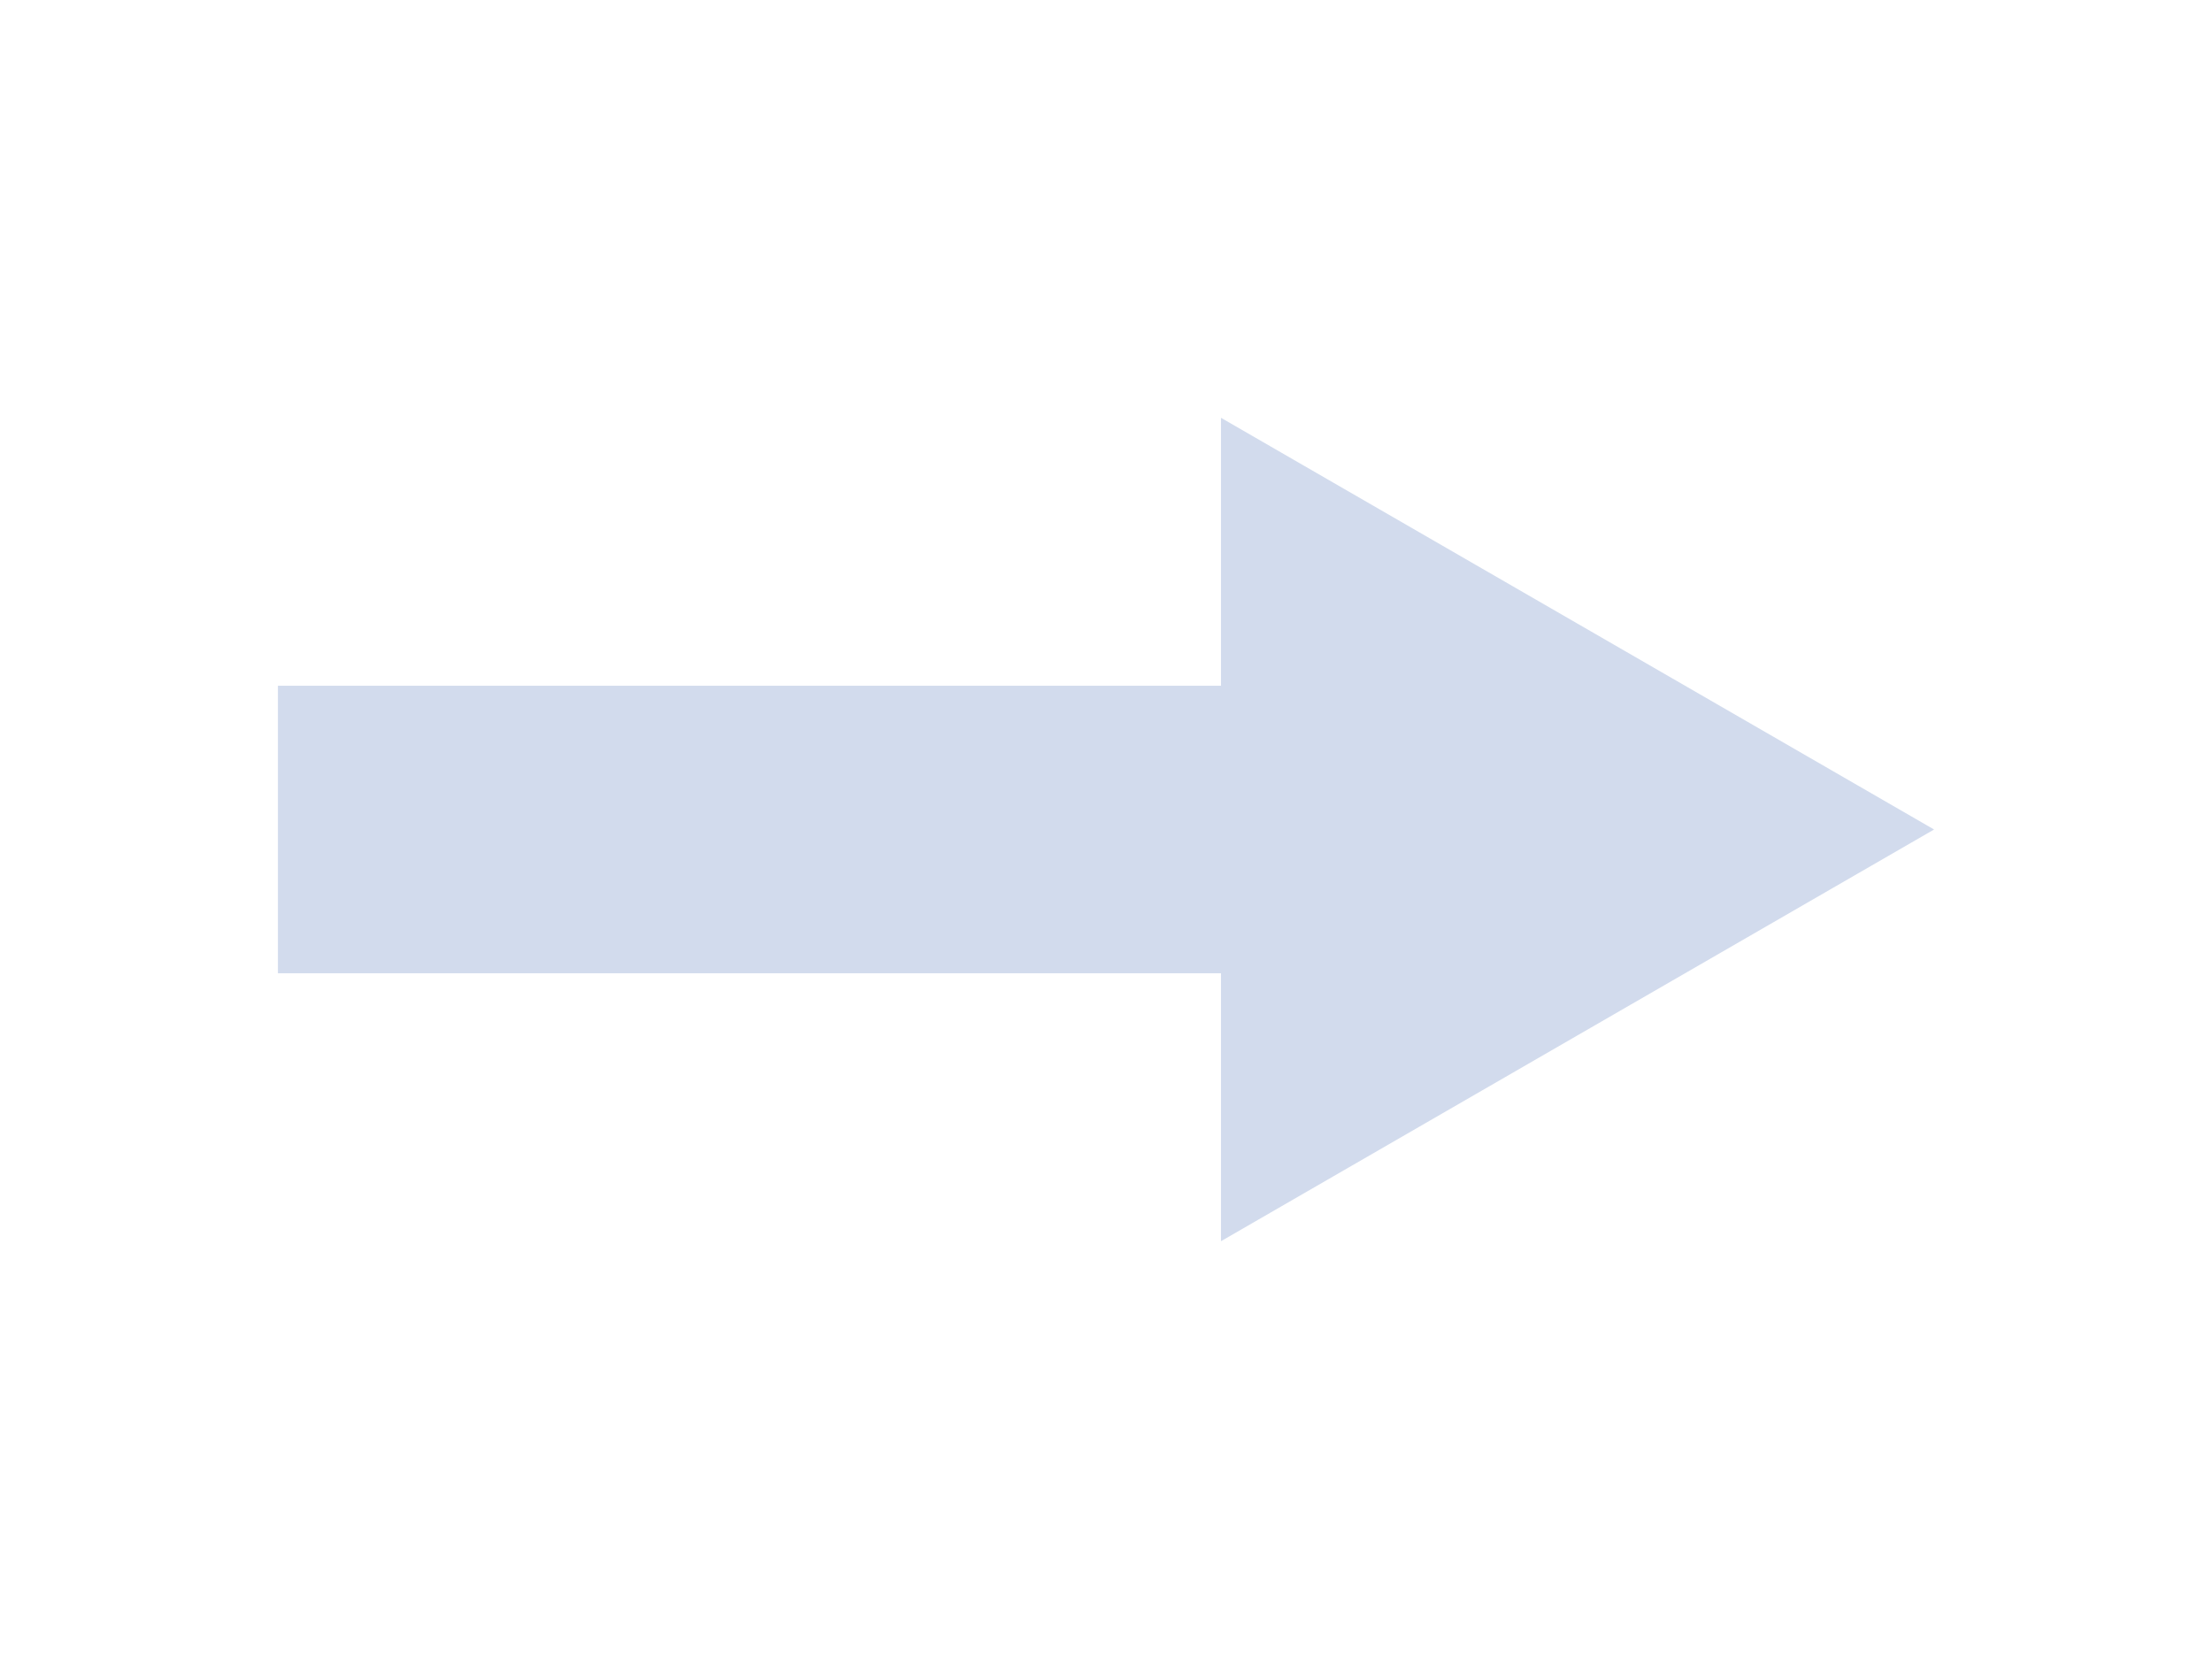
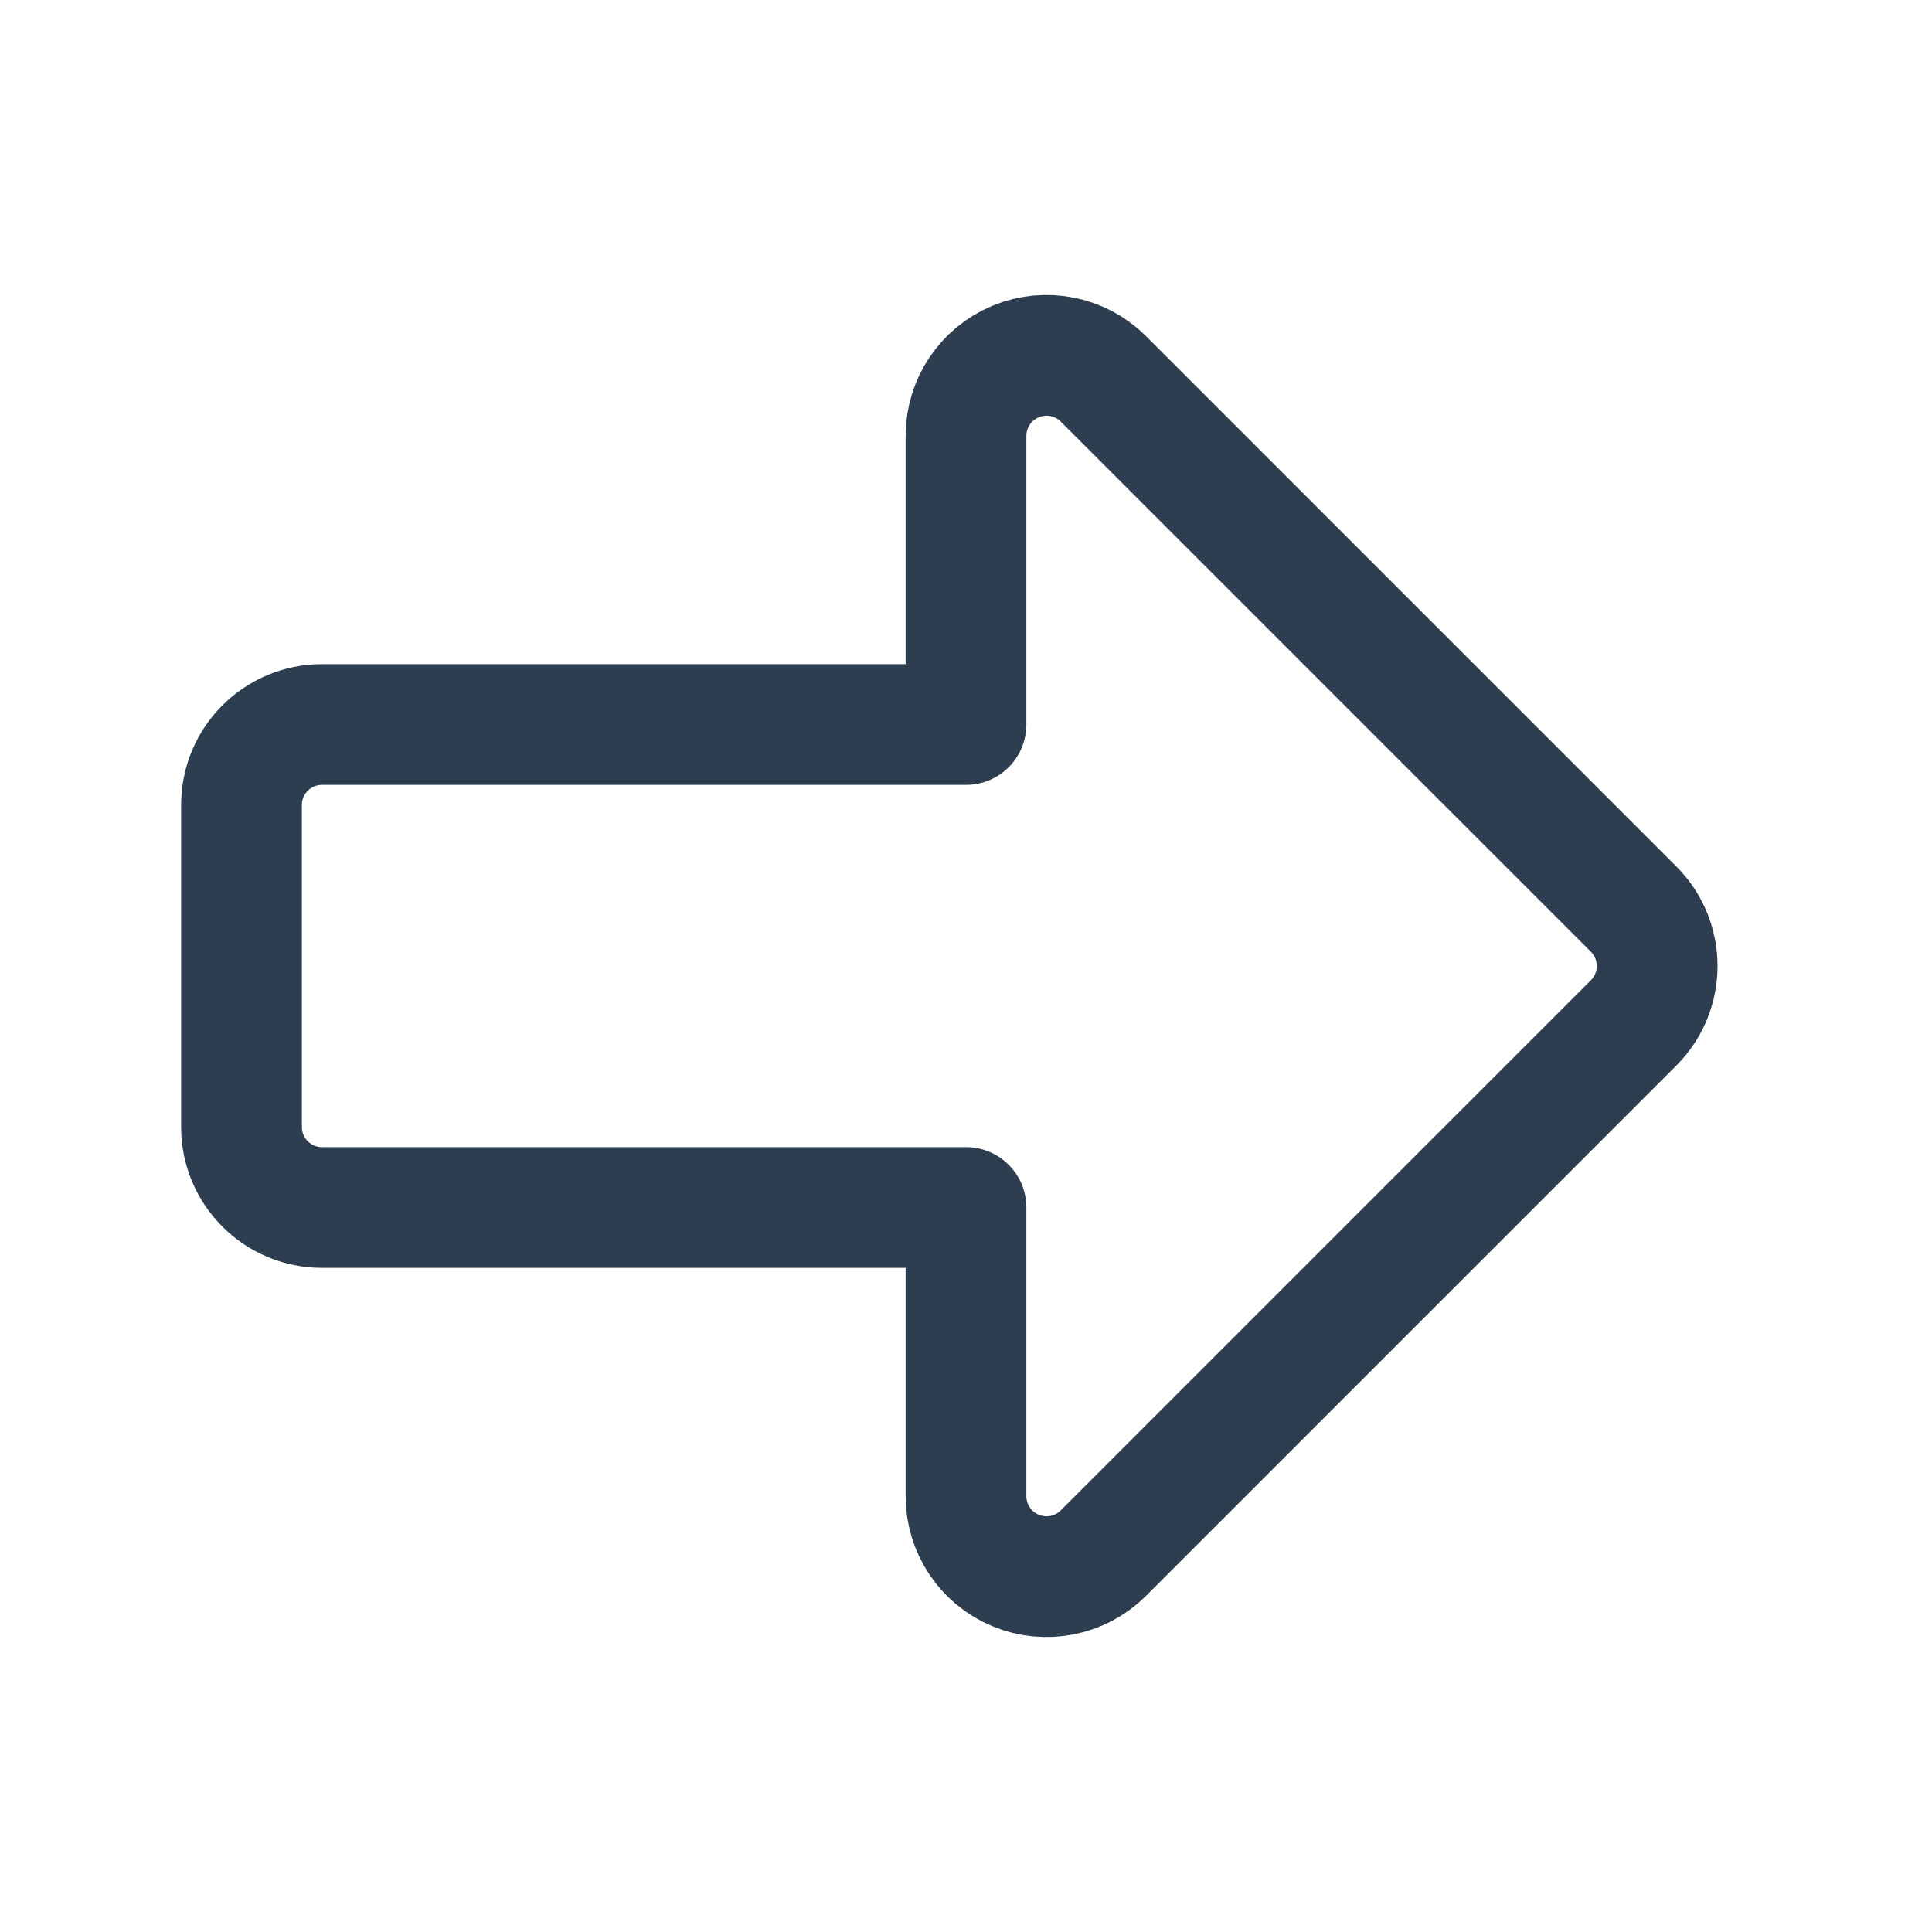
- <svg xmlns="http://www.w3.org/2000/svg" id="ePKMa1b4n071" viewBox="0 0 640 480" shape-rendering="geometricPrecision" text-rendering="geometricPrecision">
-   <rect width="309.628" height="83.184" rx="0" ry="0" transform="translate(80.41308 198.4082)" fill="#d2dbed" stroke-width="0" />
-   <polygon points="0,-64 27.713,-16 55.426,32 0,32 -55.426,32 -27.713,-16 0,-64" transform="matrix(0 2.149158-2.149158 0 422.0408 240)" fill="#d2dbed" stroke-width="0" />
+ <svg xmlns="http://www.w3.org/2000/svg" class="icon icon-tabler icon-tabler-arrow-big-right" width="44" height="44" viewBox="0 0 24 24" stroke-width="1.5" stroke="#2c3e50" fill="none" stroke-linecap="round" stroke-linejoin="round">
+   <path stroke="none" d="M0 0h24v24H0z" fill="none" />
+   <path d="M4 9h8v-3.586a1 1 0 0 1 1.707 -.707l6.586 6.586a1 1 0 0 1 0 1.414l-6.586 6.586a1 1 0 0 1 -1.707 -.707v-3.586h-8a1 1 0 0 1 -1 -1v-4a1 1 0 0 1 1 -1z" />
</svg>
